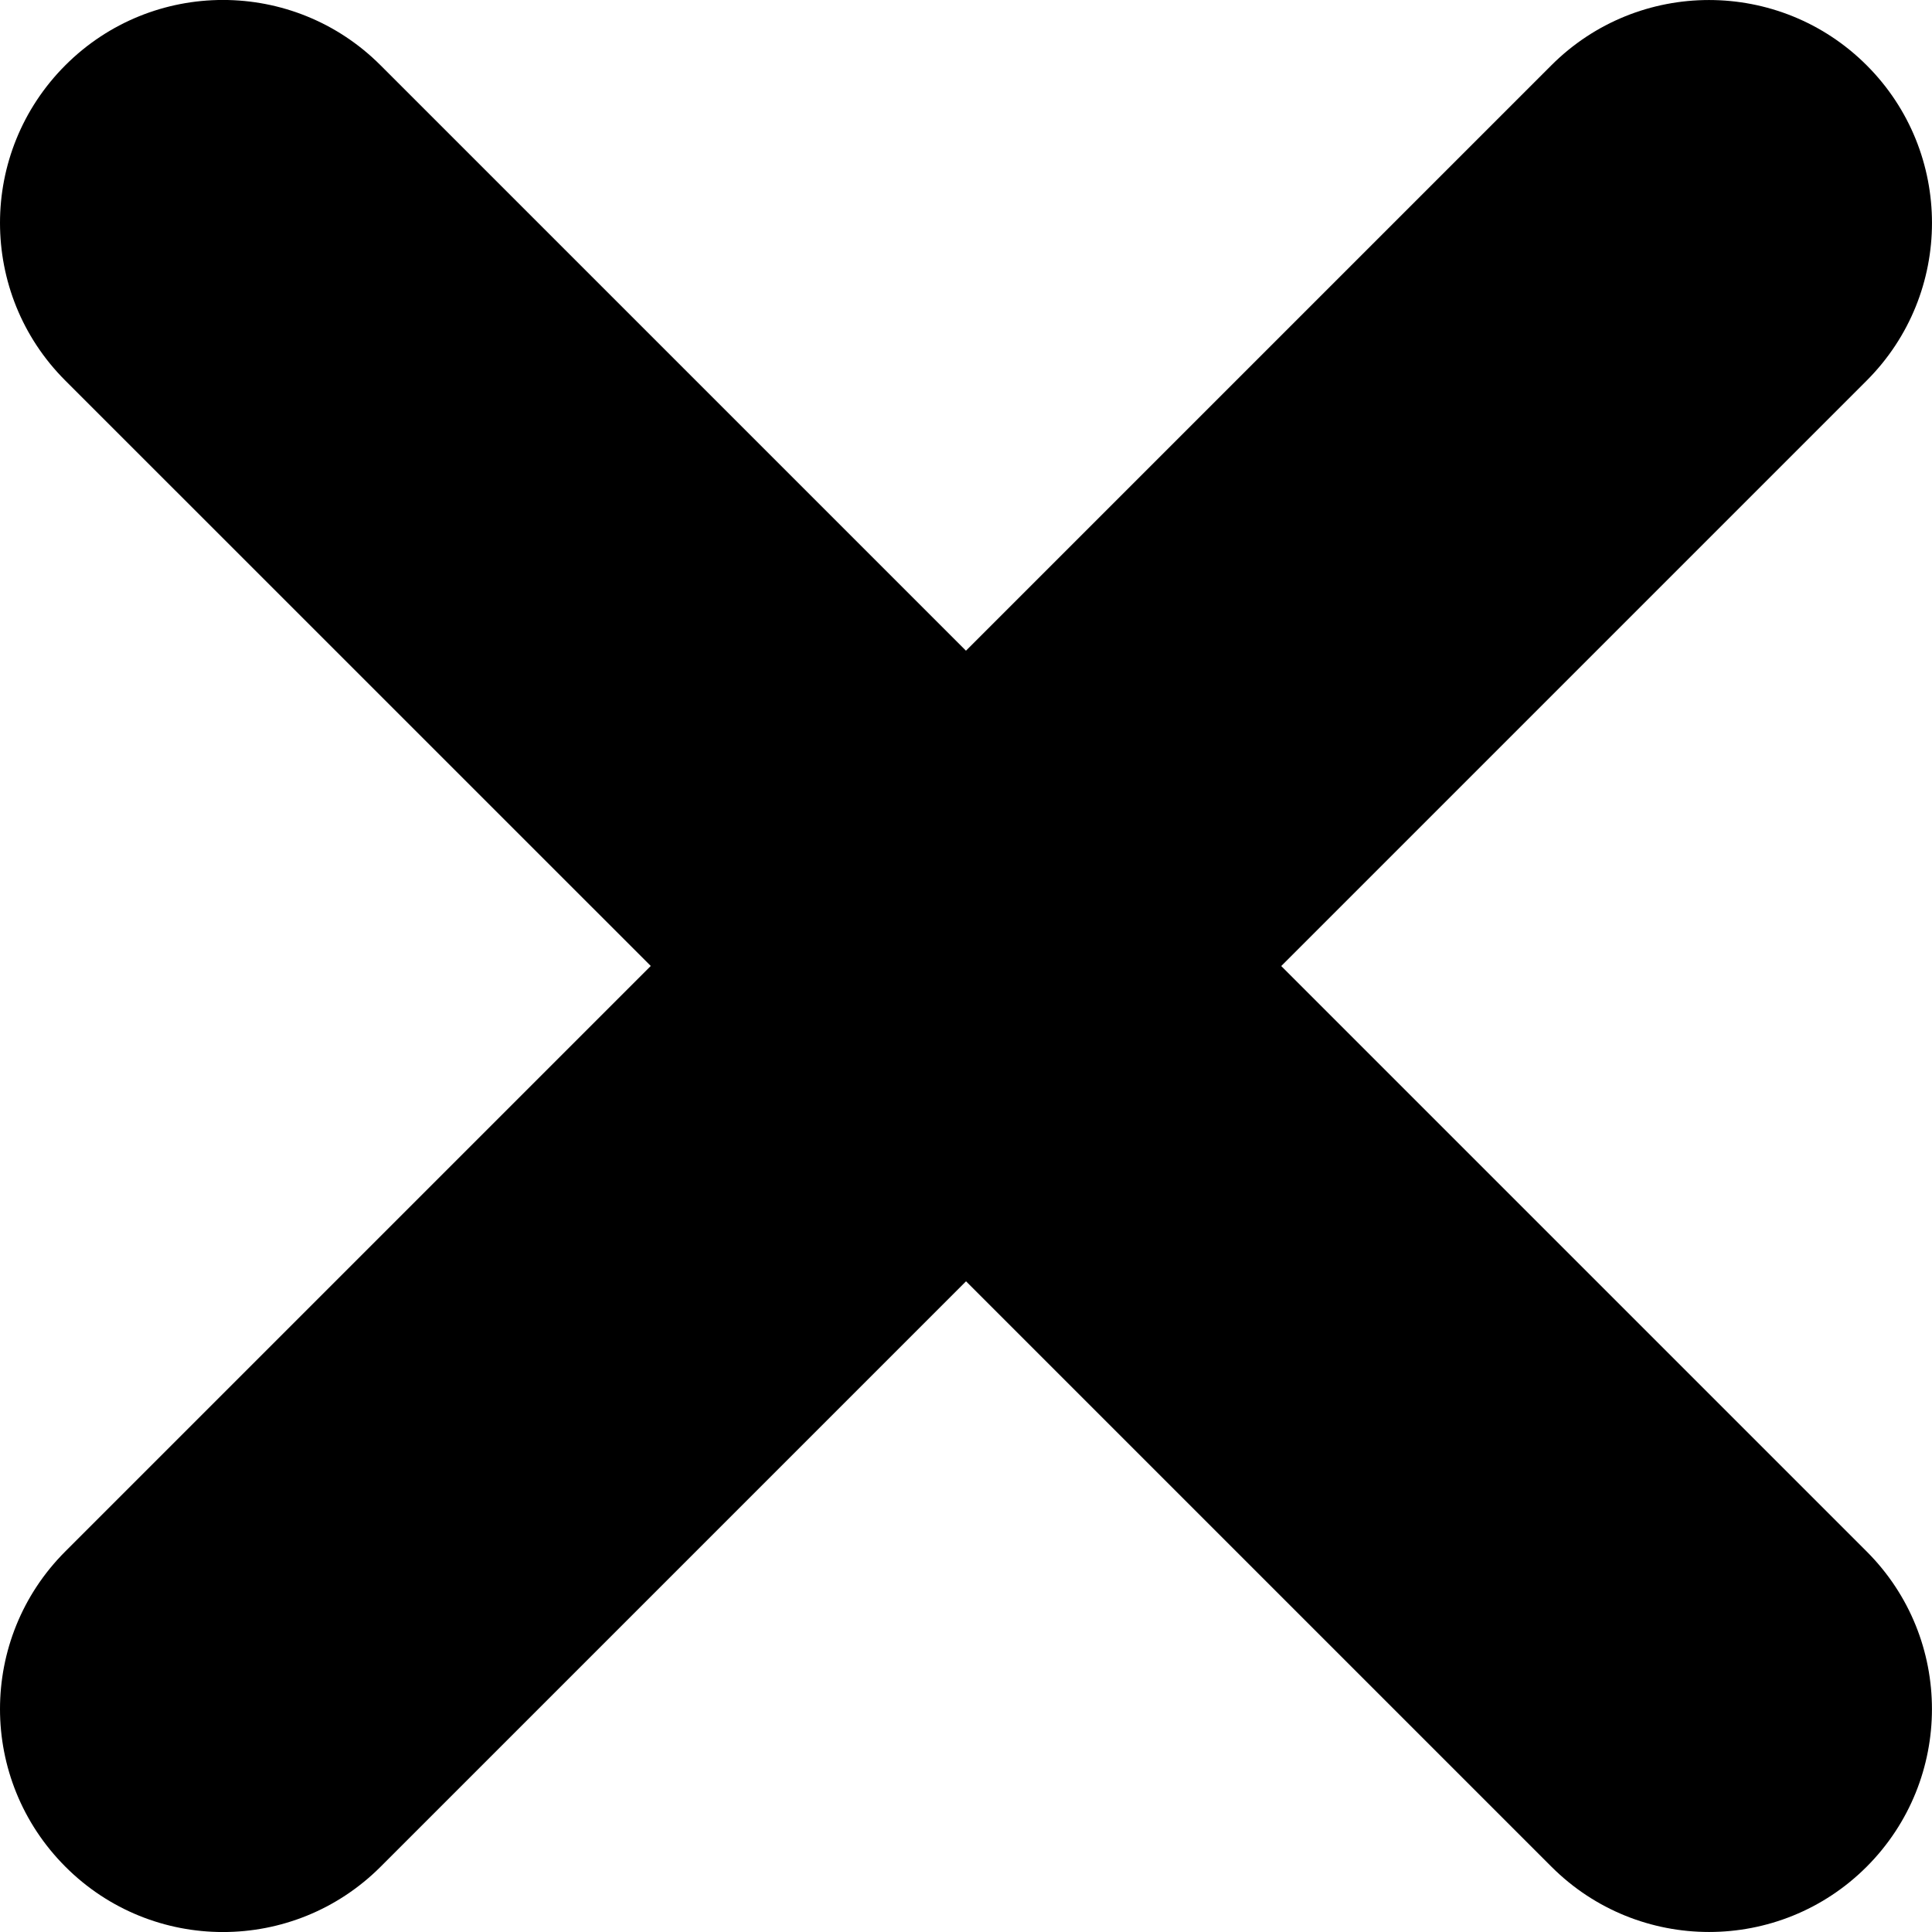
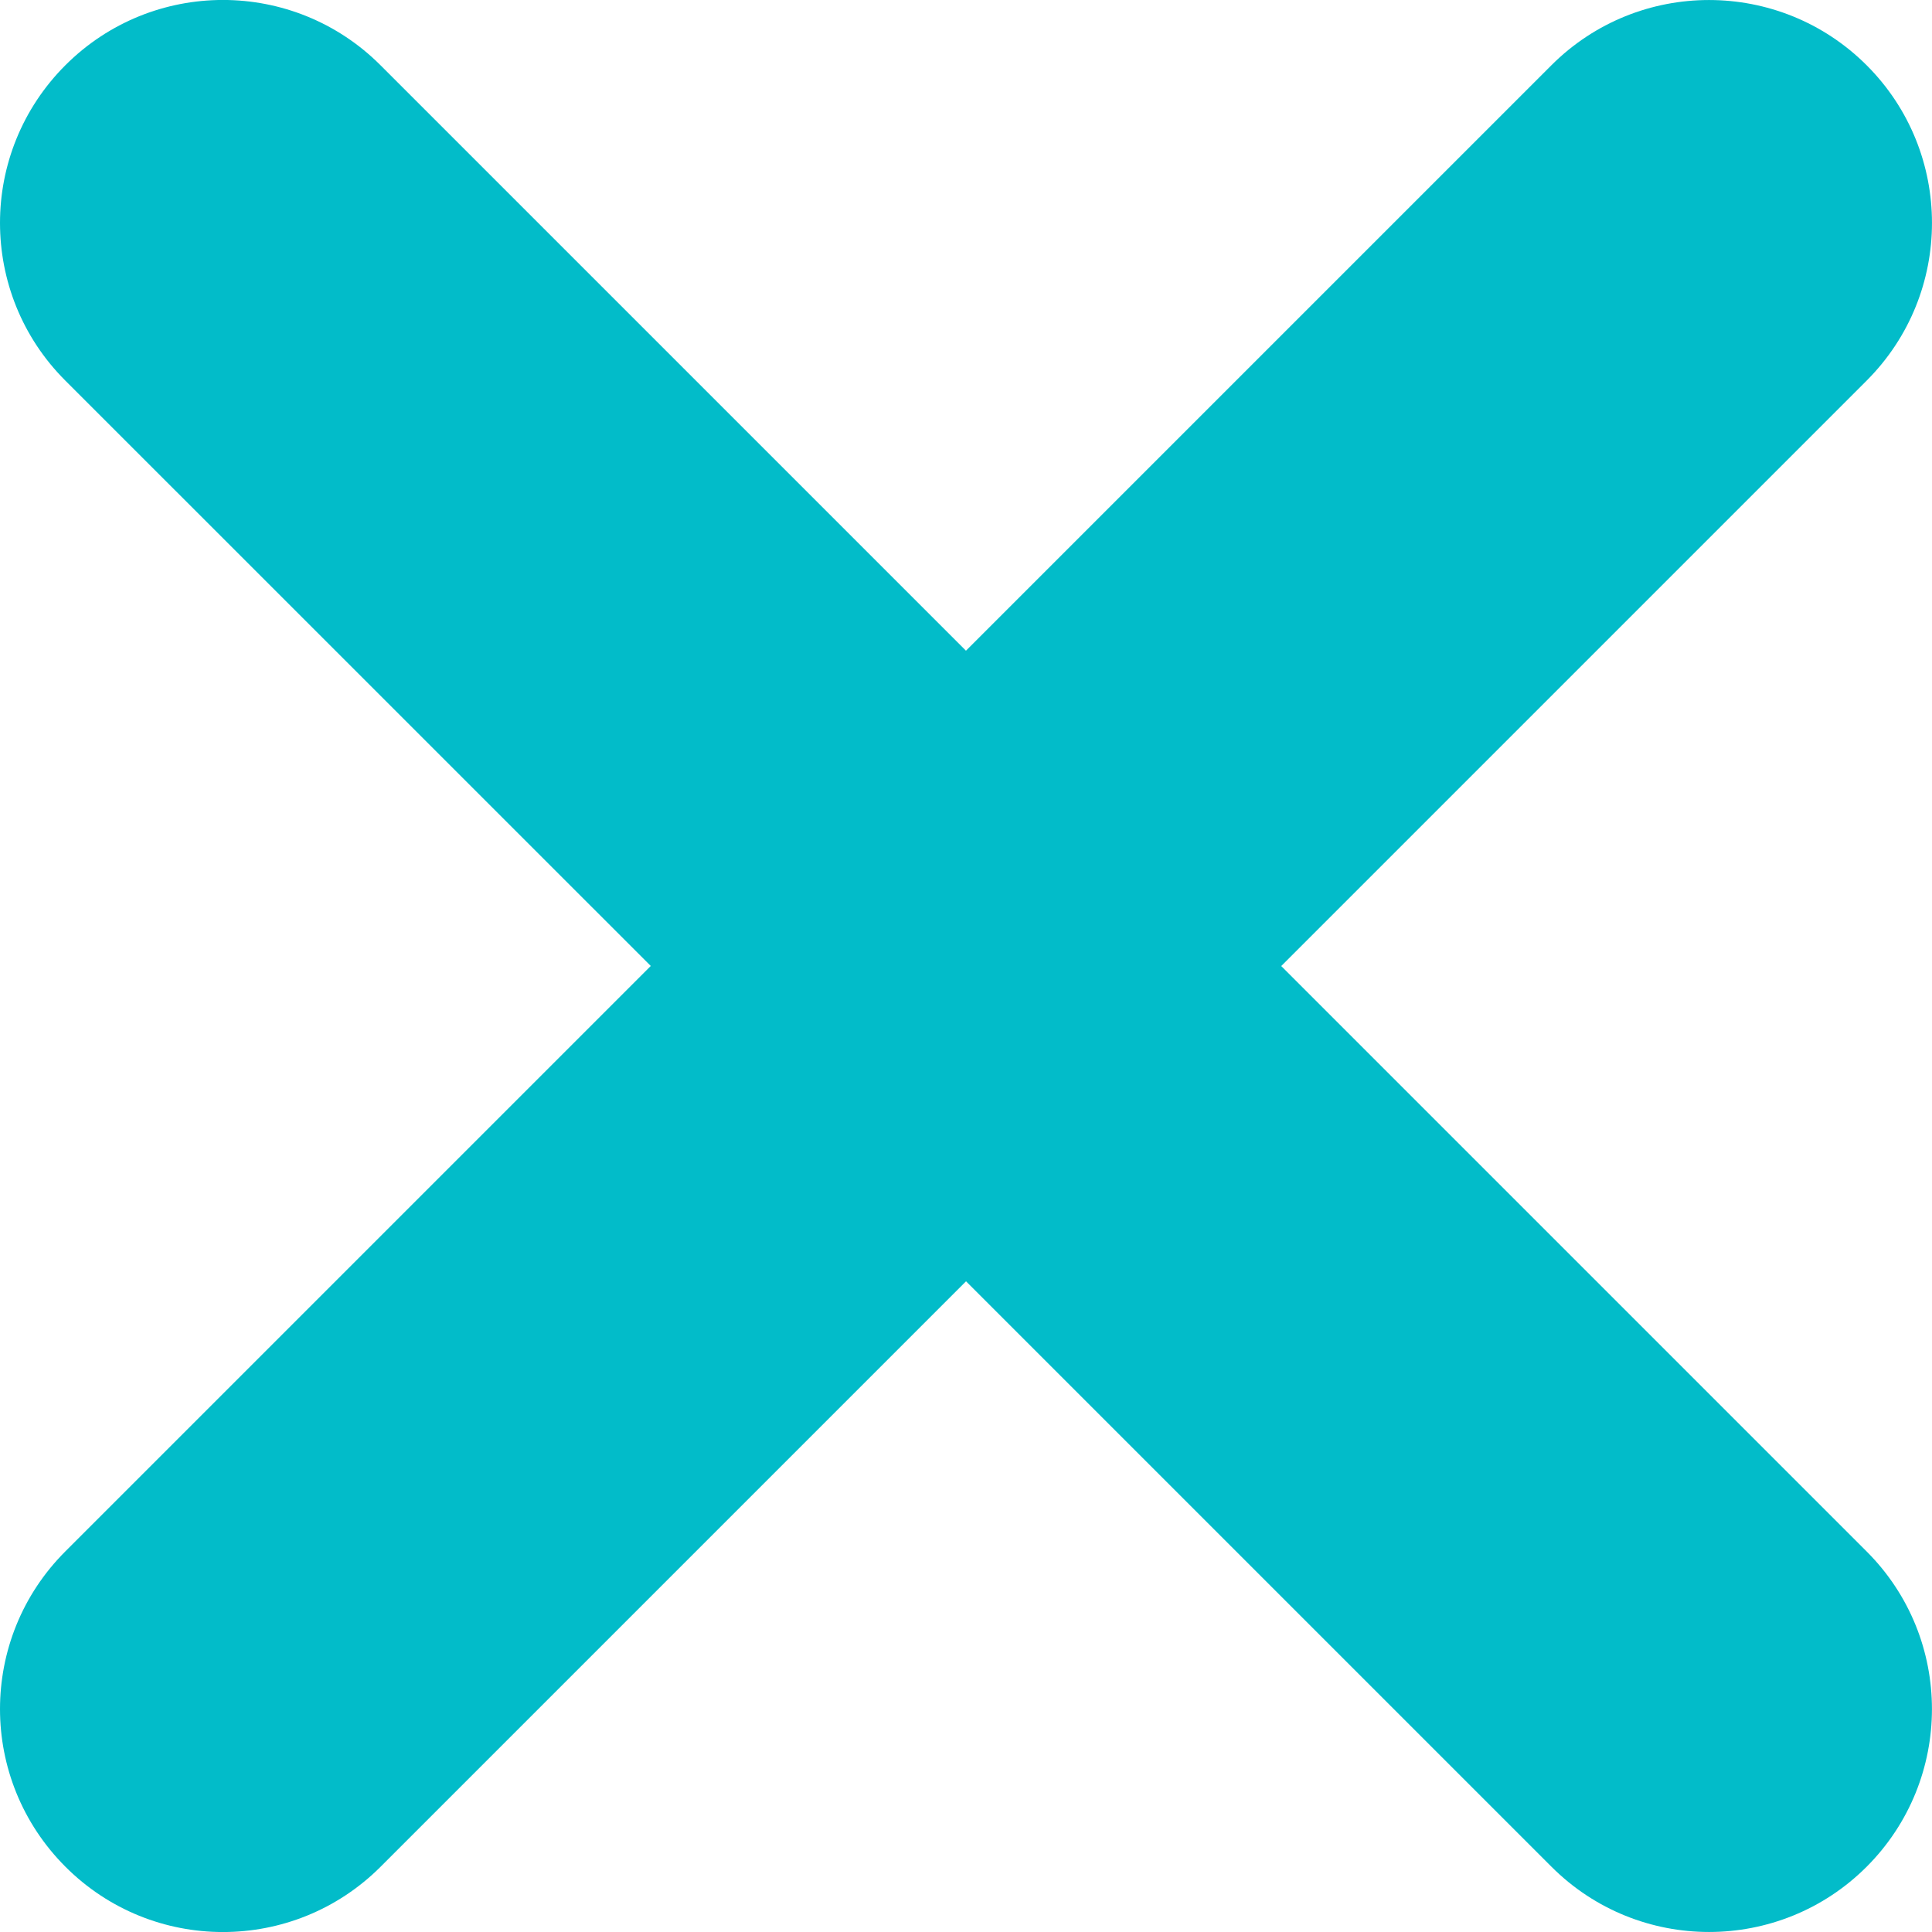
<svg xmlns="http://www.w3.org/2000/svg" version="1.1" id="Layer_1" x="0px" y="0px" viewBox="0 0 25.591 25.59" style="enable-background:new 0 0 25.591 25.59;" xml:space="preserve">
-   <path d="M24.726,24.726c-1.153,1.153-3.023,1.153-4.176,0l-7.754-7.754l-7.754,7.754c-1.154,1.154-3.024,1.154-4.176,0  C0.289,24.148,0,23.393,0,22.638c0-0.756,0.288-1.511,0.865-2.088l7.755-7.755L0.864,5.04C0.288,4.464,0,3.709,0,2.952  c0-0.755,0.289-1.51,0.865-2.087c1.153-1.154,3.023-1.154,4.176,0l7.754,7.754l7.754-7.754c1.153-1.153,3.023-1.153,4.177,0  c1.153,1.153,1.153,3.022,0,4.176l-7.755,7.755l7.755,7.755C25.879,21.704,25.878,23.572,24.726,24.726z" />
+   <path fill="#02bcc9" d="M24.726,24.726c-1.153,1.153-3.023,1.153-4.176,0l-7.754-7.754l-7.754,7.754c-1.154,1.154-3.024,1.154-4.176,0  C0.289,24.148,0,23.393,0,22.638c0-0.756,0.288-1.511,0.865-2.088l7.755-7.755L0.864,5.04C0.288,4.464,0,3.709,0,2.952  c0-0.755,0.289-1.51,0.865-2.087c1.153-1.154,3.023-1.154,4.176,0l7.754,7.754l7.754-7.754c1.153-1.153,3.023-1.153,4.177,0  c1.153,1.153,1.153,3.022,0,4.176l-7.755,7.755l7.755,7.755C25.879,21.704,25.878,23.572,24.726,24.726z" />
</svg>
